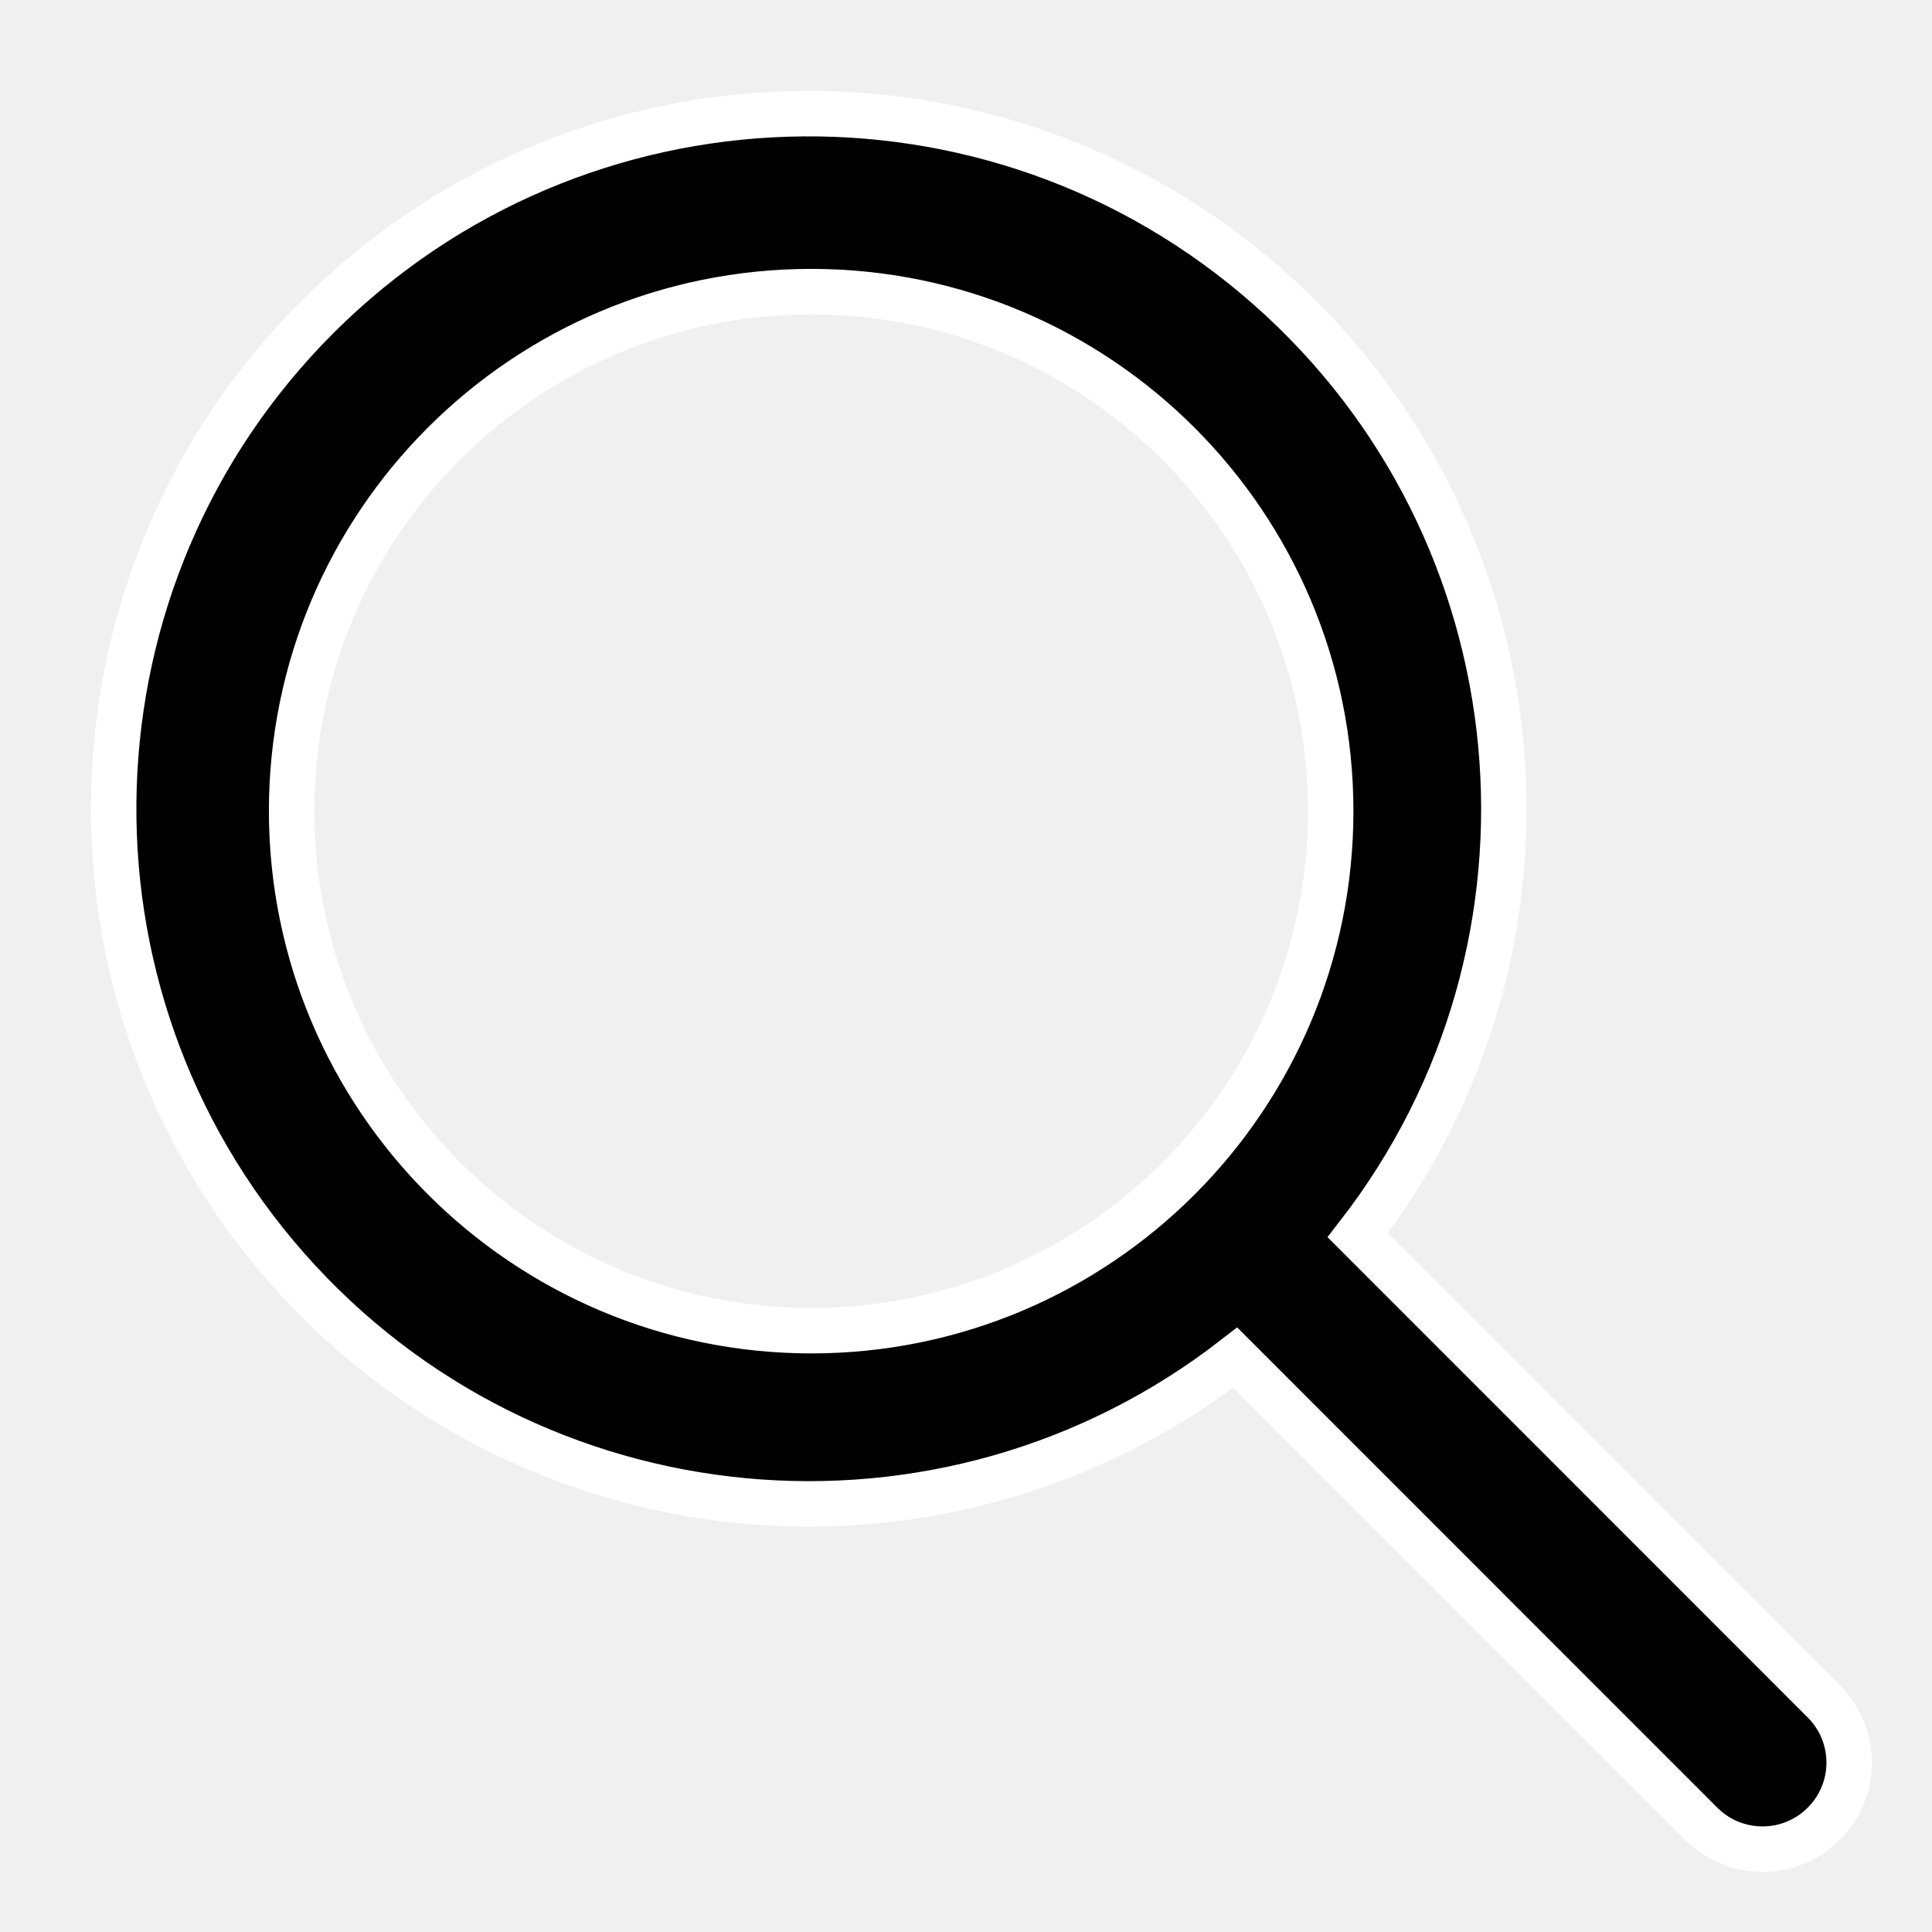
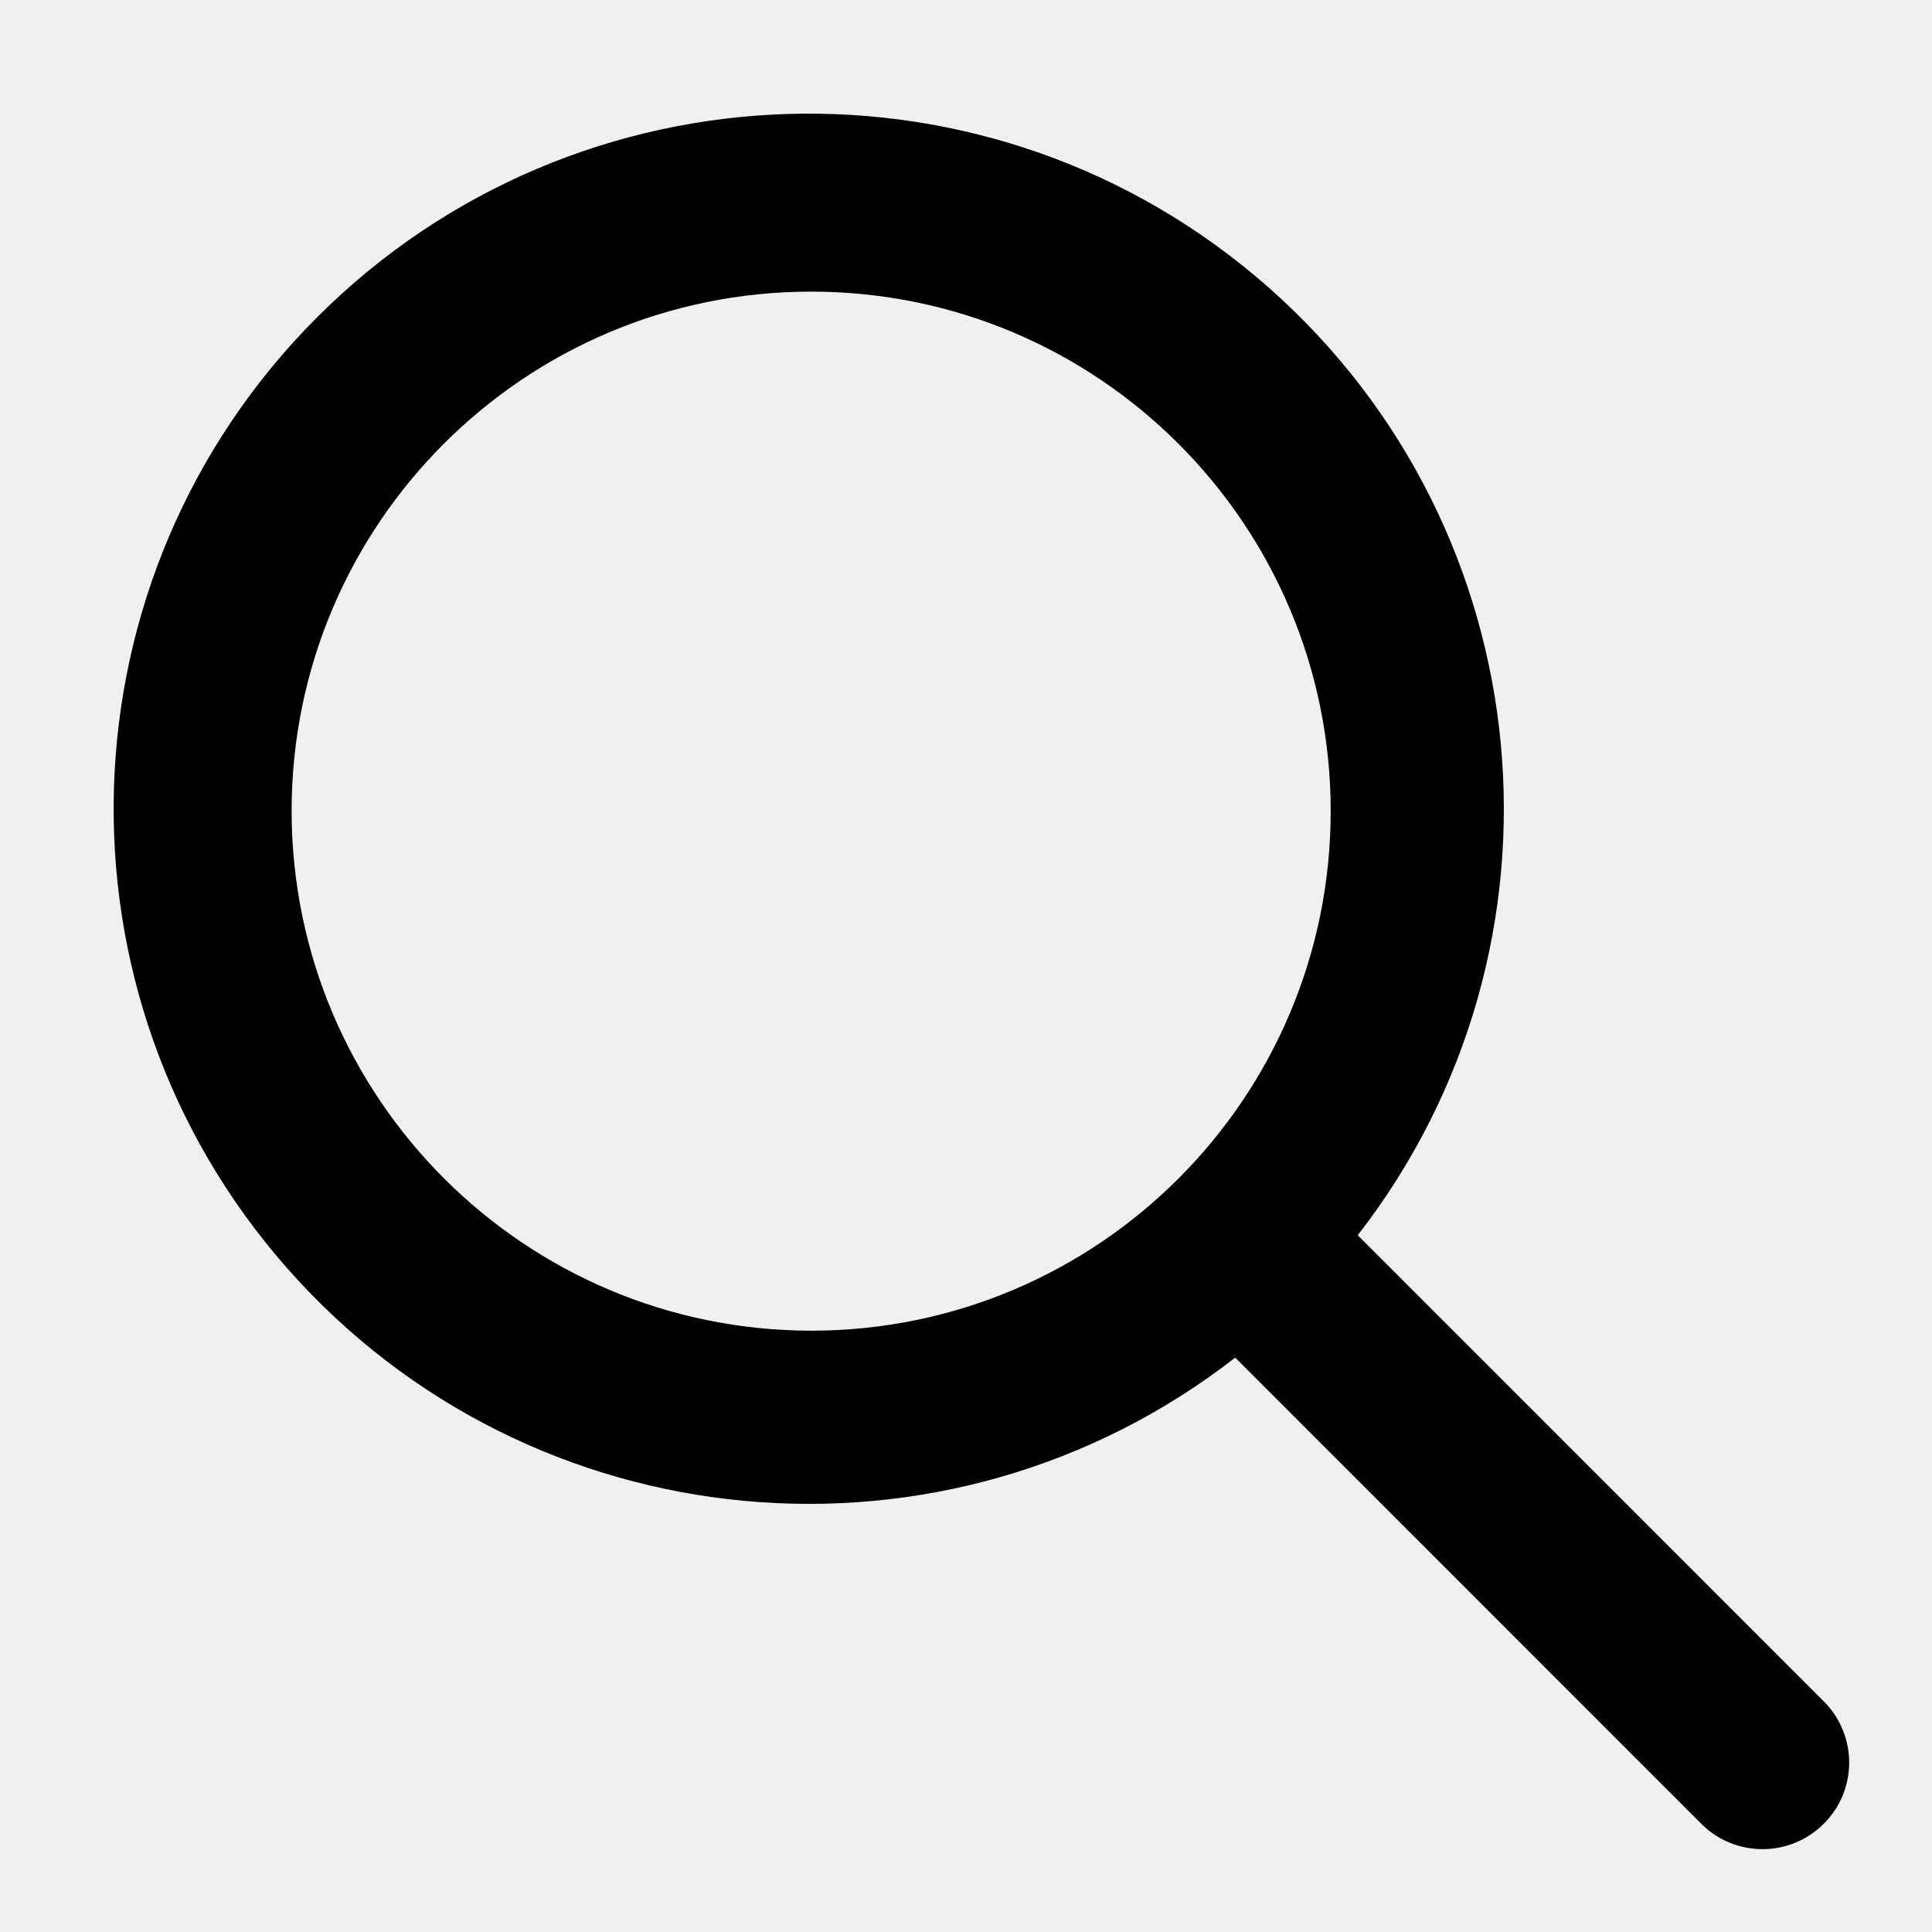
<svg xmlns="http://www.w3.org/2000/svg" width="17" height="17" viewBox="0 0 17 17">
-   <path stroke="#FFF" stroke-width=".4" d="M16.057 14.98l-4.11-4.111c1.98-2.55 1.638-6.202-.784-8.339C8.741.393 5.075.508 2.791 2.791.508 5.075.393 8.741 2.53 11.163c2.137 2.422 5.788 2.765 8.339.783l4.11 4.111c.3.289.775.285 1.069-.01.294-.293.298-.768.009-1.067zM2.566 7.137c0-2.524 2.047-4.571 4.571-4.571 2.525 0 4.572 2.047 4.572 4.571 0 2.525-2.047 4.572-4.572 4.572-2.523-.003-4.568-2.048-4.571-4.572z" />
+   <path d="M16.057 14.98l-4.11-4.111c1.98-2.55 1.638-6.202-.784-8.339C8.741.393 5.075.508 2.791 2.791.508 5.075.393 8.741 2.53 11.163c2.137 2.422 5.788 2.765 8.339.783l4.11 4.111c.3.289.775.285 1.069-.01.294-.293.298-.768.009-1.067zM2.566 7.137c0-2.524 2.047-4.571 4.571-4.571 2.525 0 4.572 2.047 4.572 4.571 0 2.525-2.047 4.572-4.572 4.572-2.523-.003-4.568-2.048-4.571-4.572z" />
</svg>
